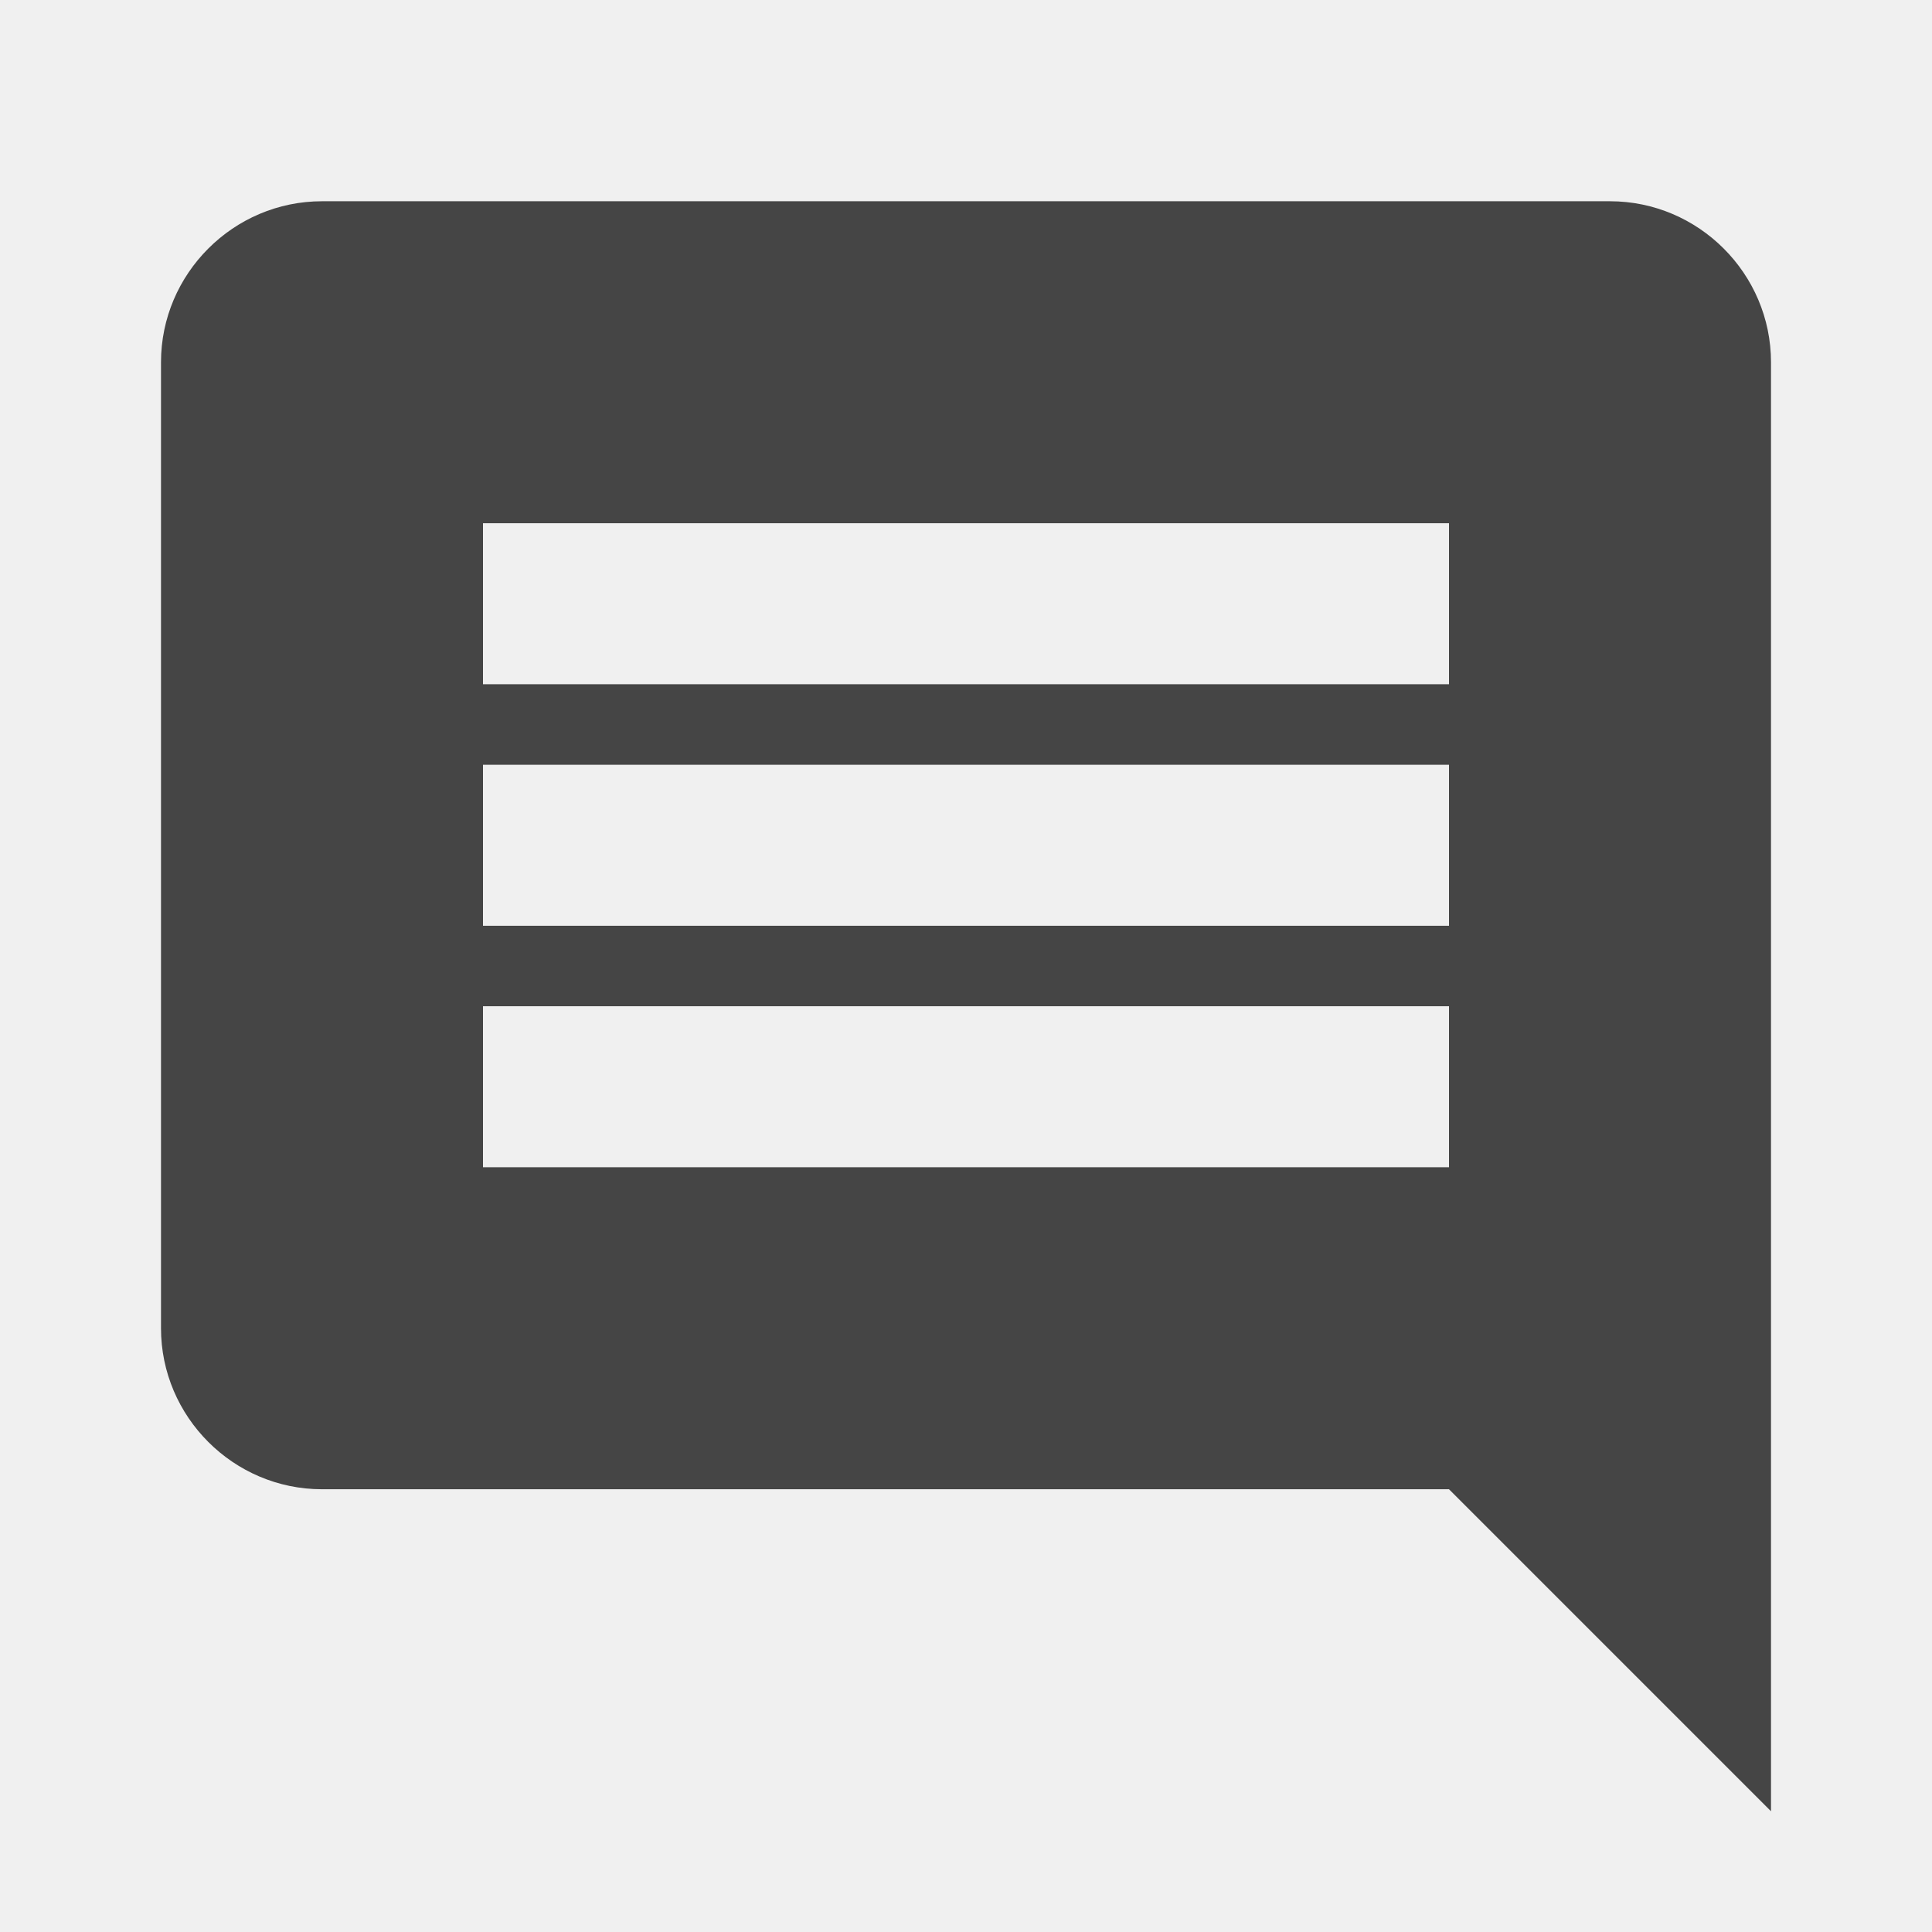
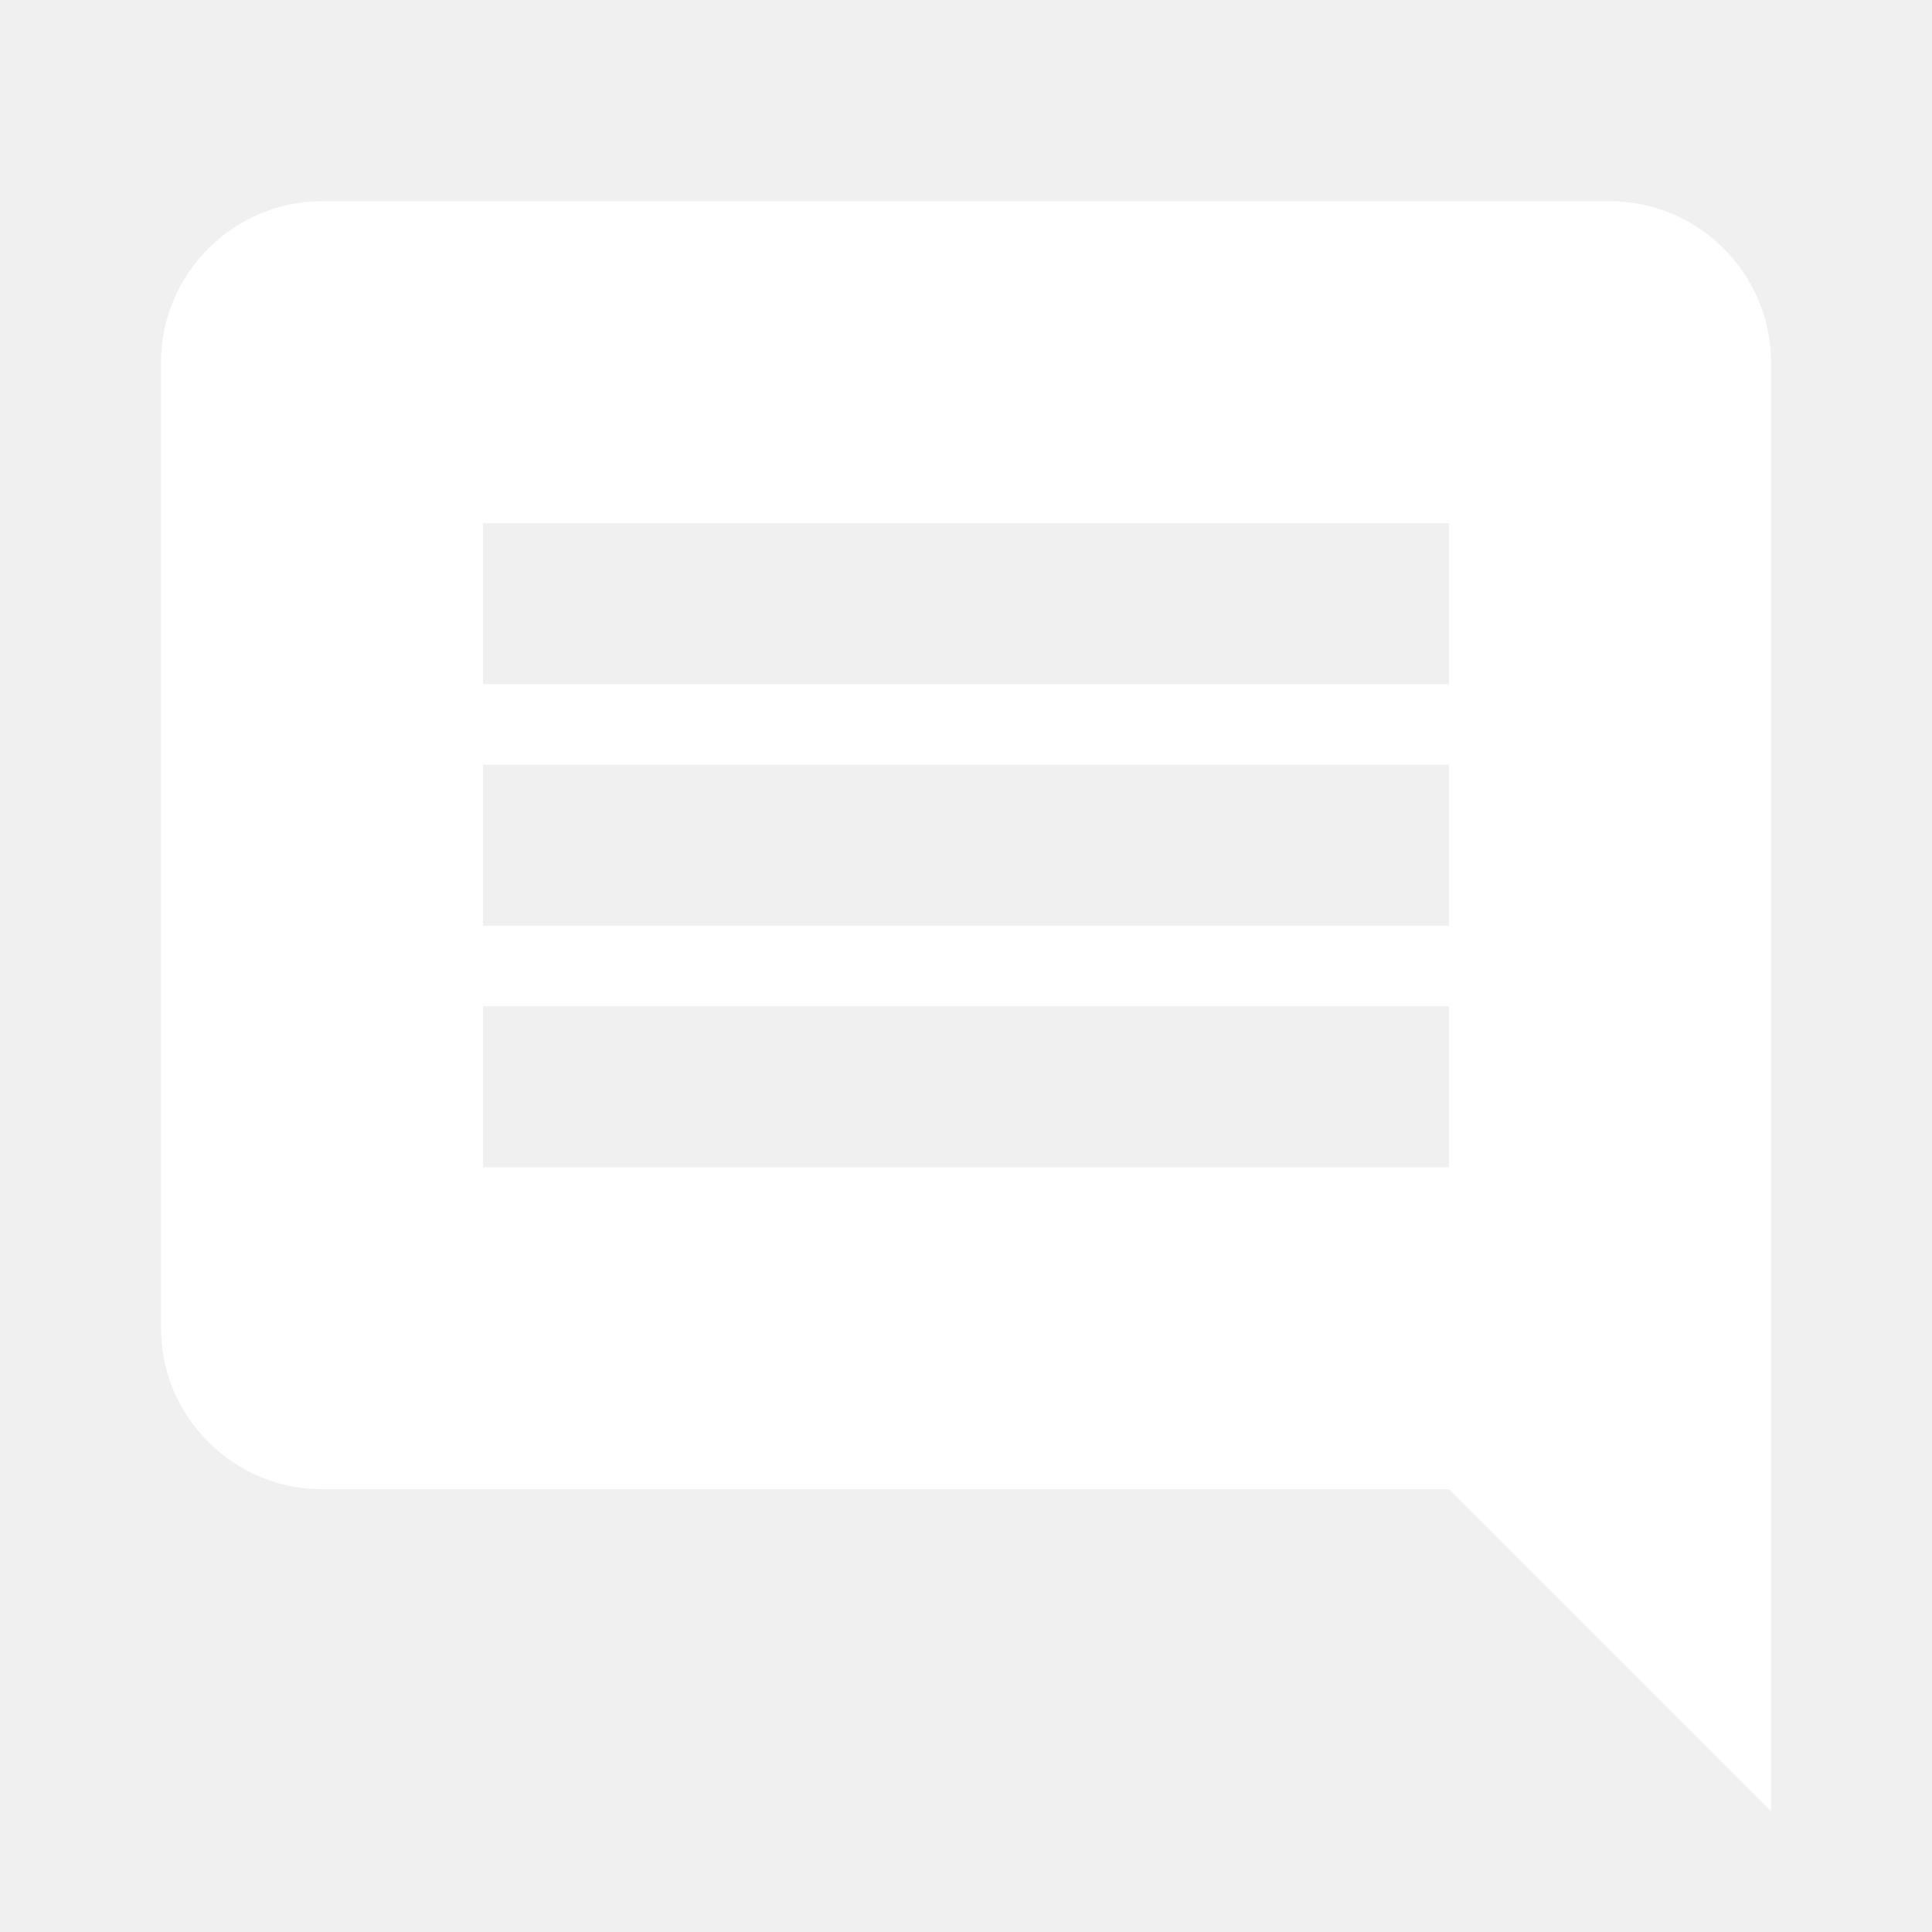
- <svg xmlns="http://www.w3.org/2000/svg" version="1.1" id="Layer_1" x="0px" y="0px" viewBox="0 0 48 48" style="enable-background:new 0 0 48 48;" xml:space="preserve">
-   <style type="text/css">
- 	.st0{fill:#454545;}
- </style>
-   <path class="st0" d="M40,5H8C5.8,5,4,6.8,4,9v24c0,2.2,1.8,4,4,4h28l8,8V9C44,6.8,42.2,5,40,5z M36,29H12v-4h24V29z M36,23H12v-4h24  V23z M36,17H12v-4h24V17z" />
+ <svg xmlns="http://www.w3.org/2000/svg" width="100%" height="100%" viewBox="0 0 48 48" version="1.1" xml:space="preserve" style="fill-rule:evenodd;clip-rule:evenodd;stroke-linejoin:round;stroke-miterlimit:1.414;">
+   <path d="M40,5l-32,0c-2.2,0 -4,1.8 -4,4l0,24c0,2.2 1.8,4 4,4l28,0l8,8l0,-36c0,-2.2 -1.8,-4 -4,-4Zm-4,24l-24,0l0,-4l24,0l0,4Zm0,-6l-24,0l0,-4l24,0l0,4Zm0,-6l-24,0l0,-4l24,0l0,4Z" style="fill:#fff;fill-rule:nonzero;" />
</svg>
